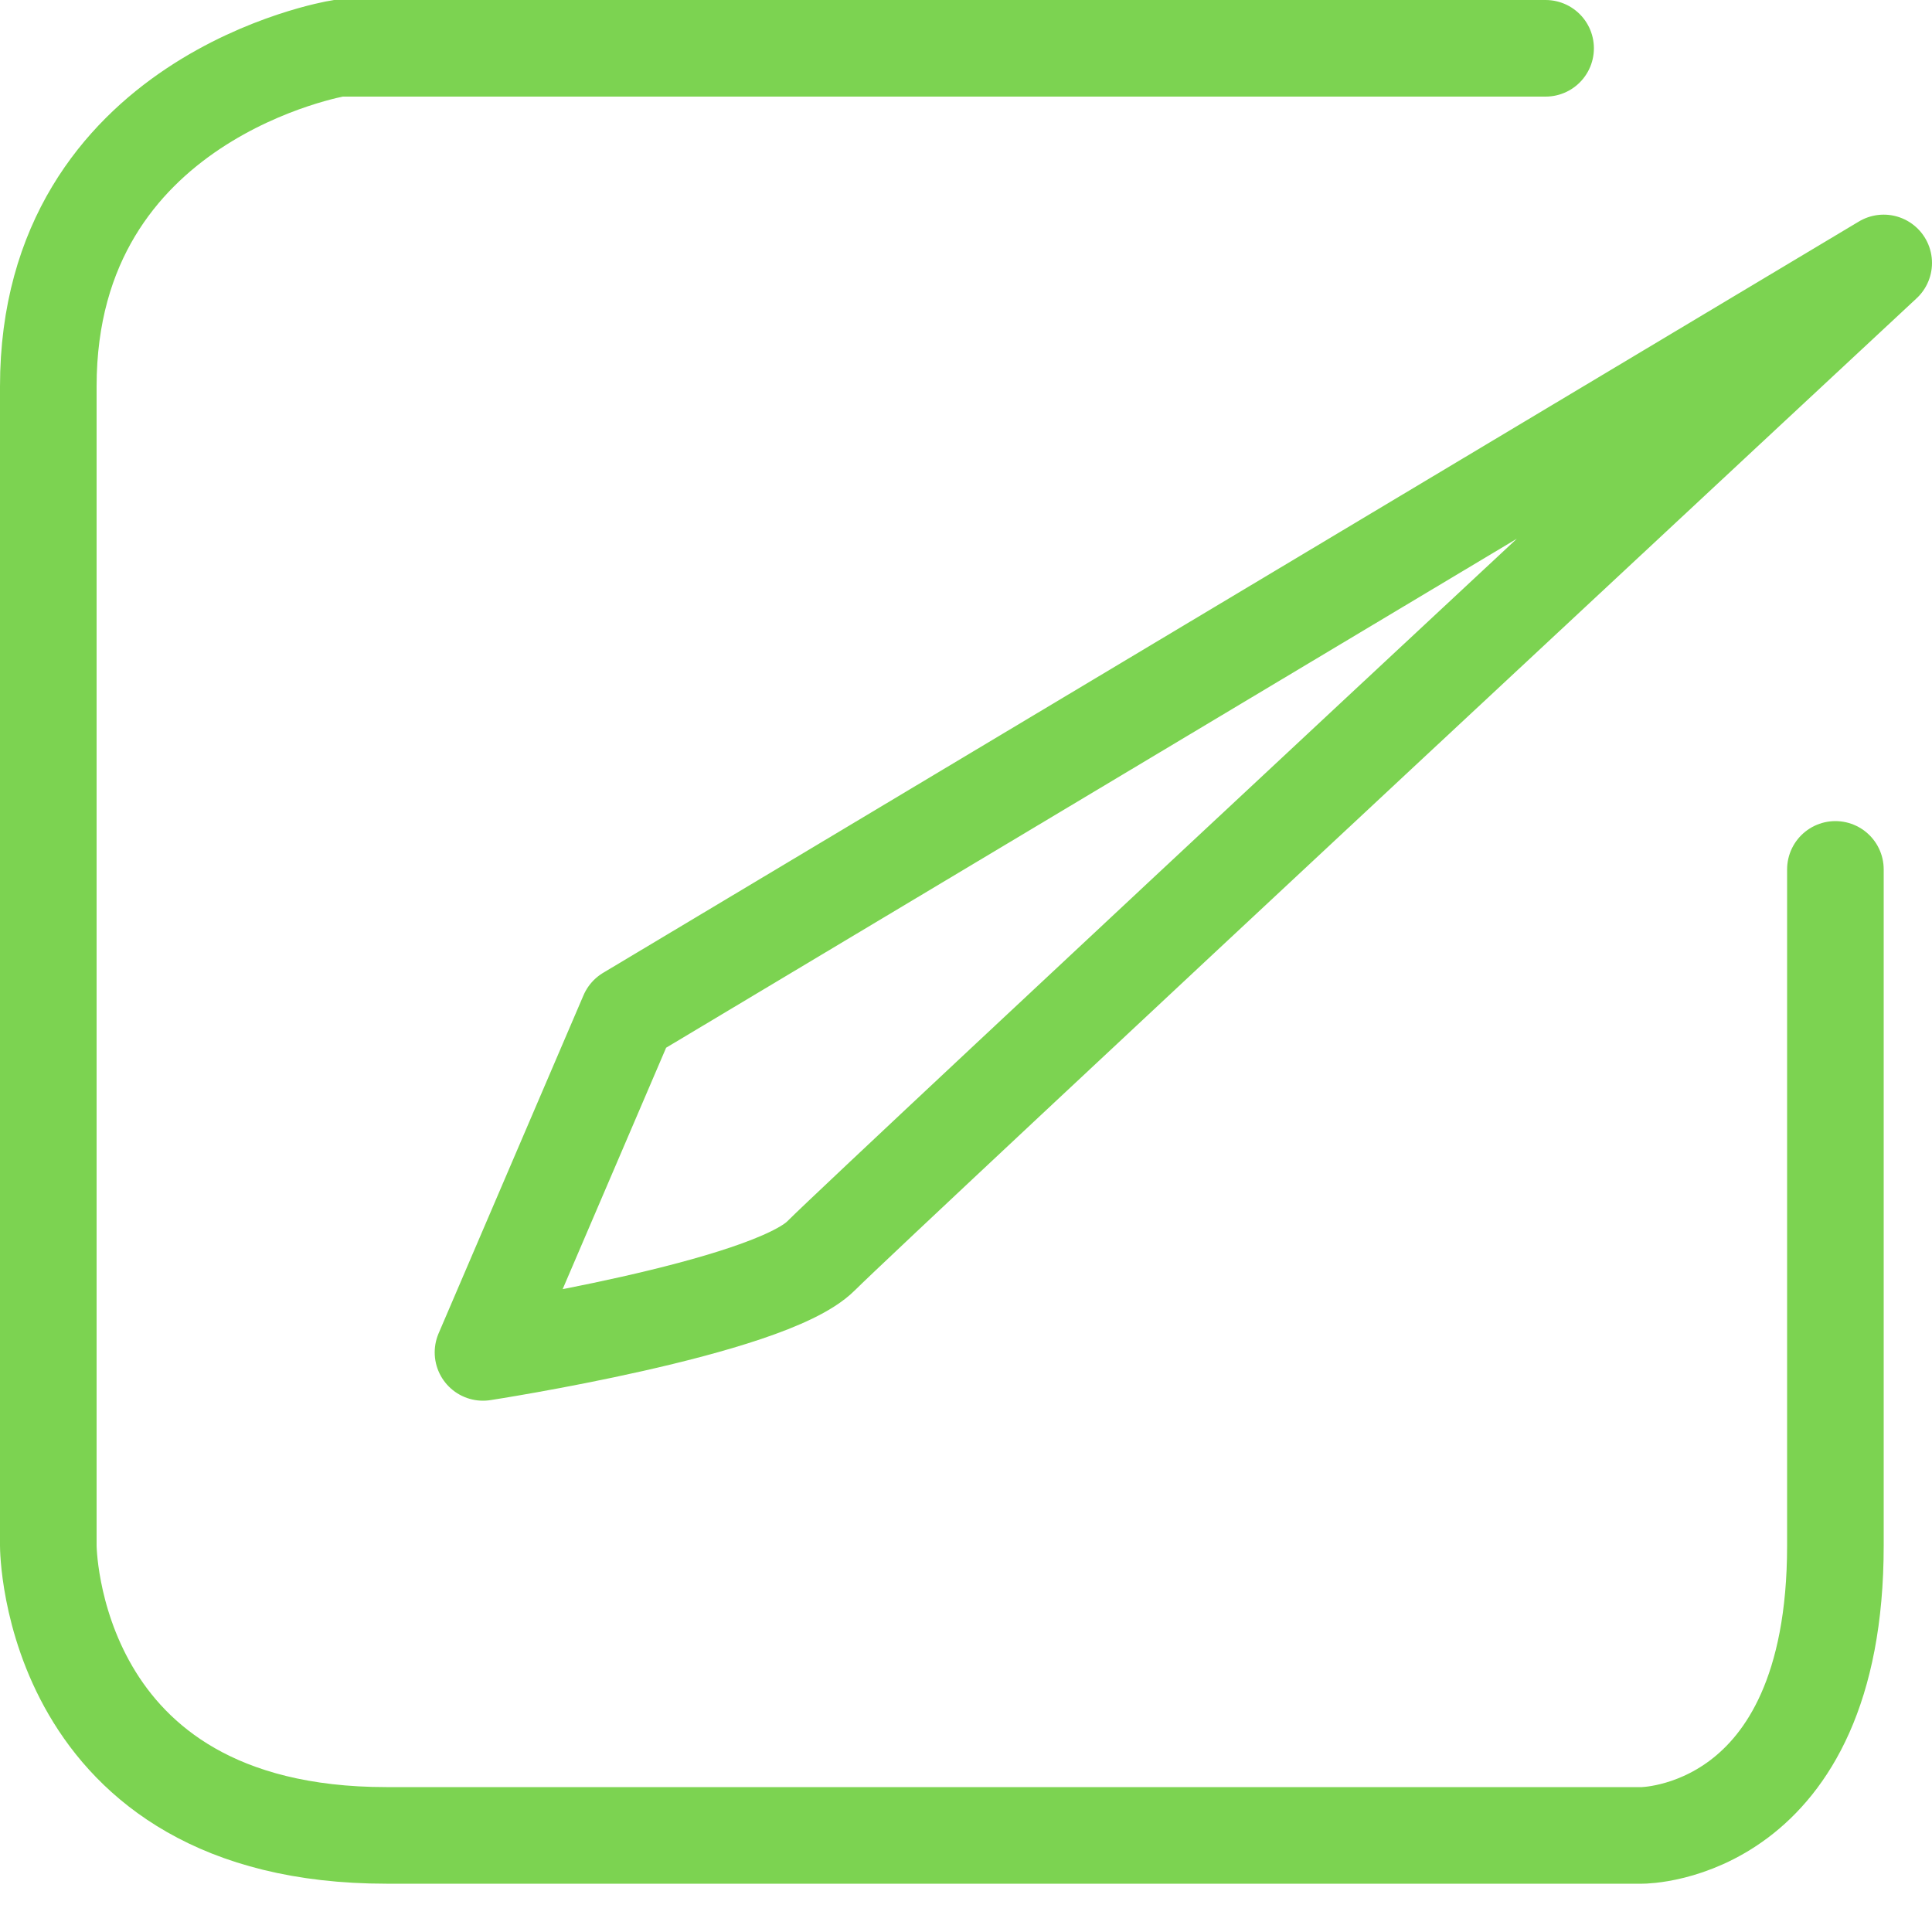
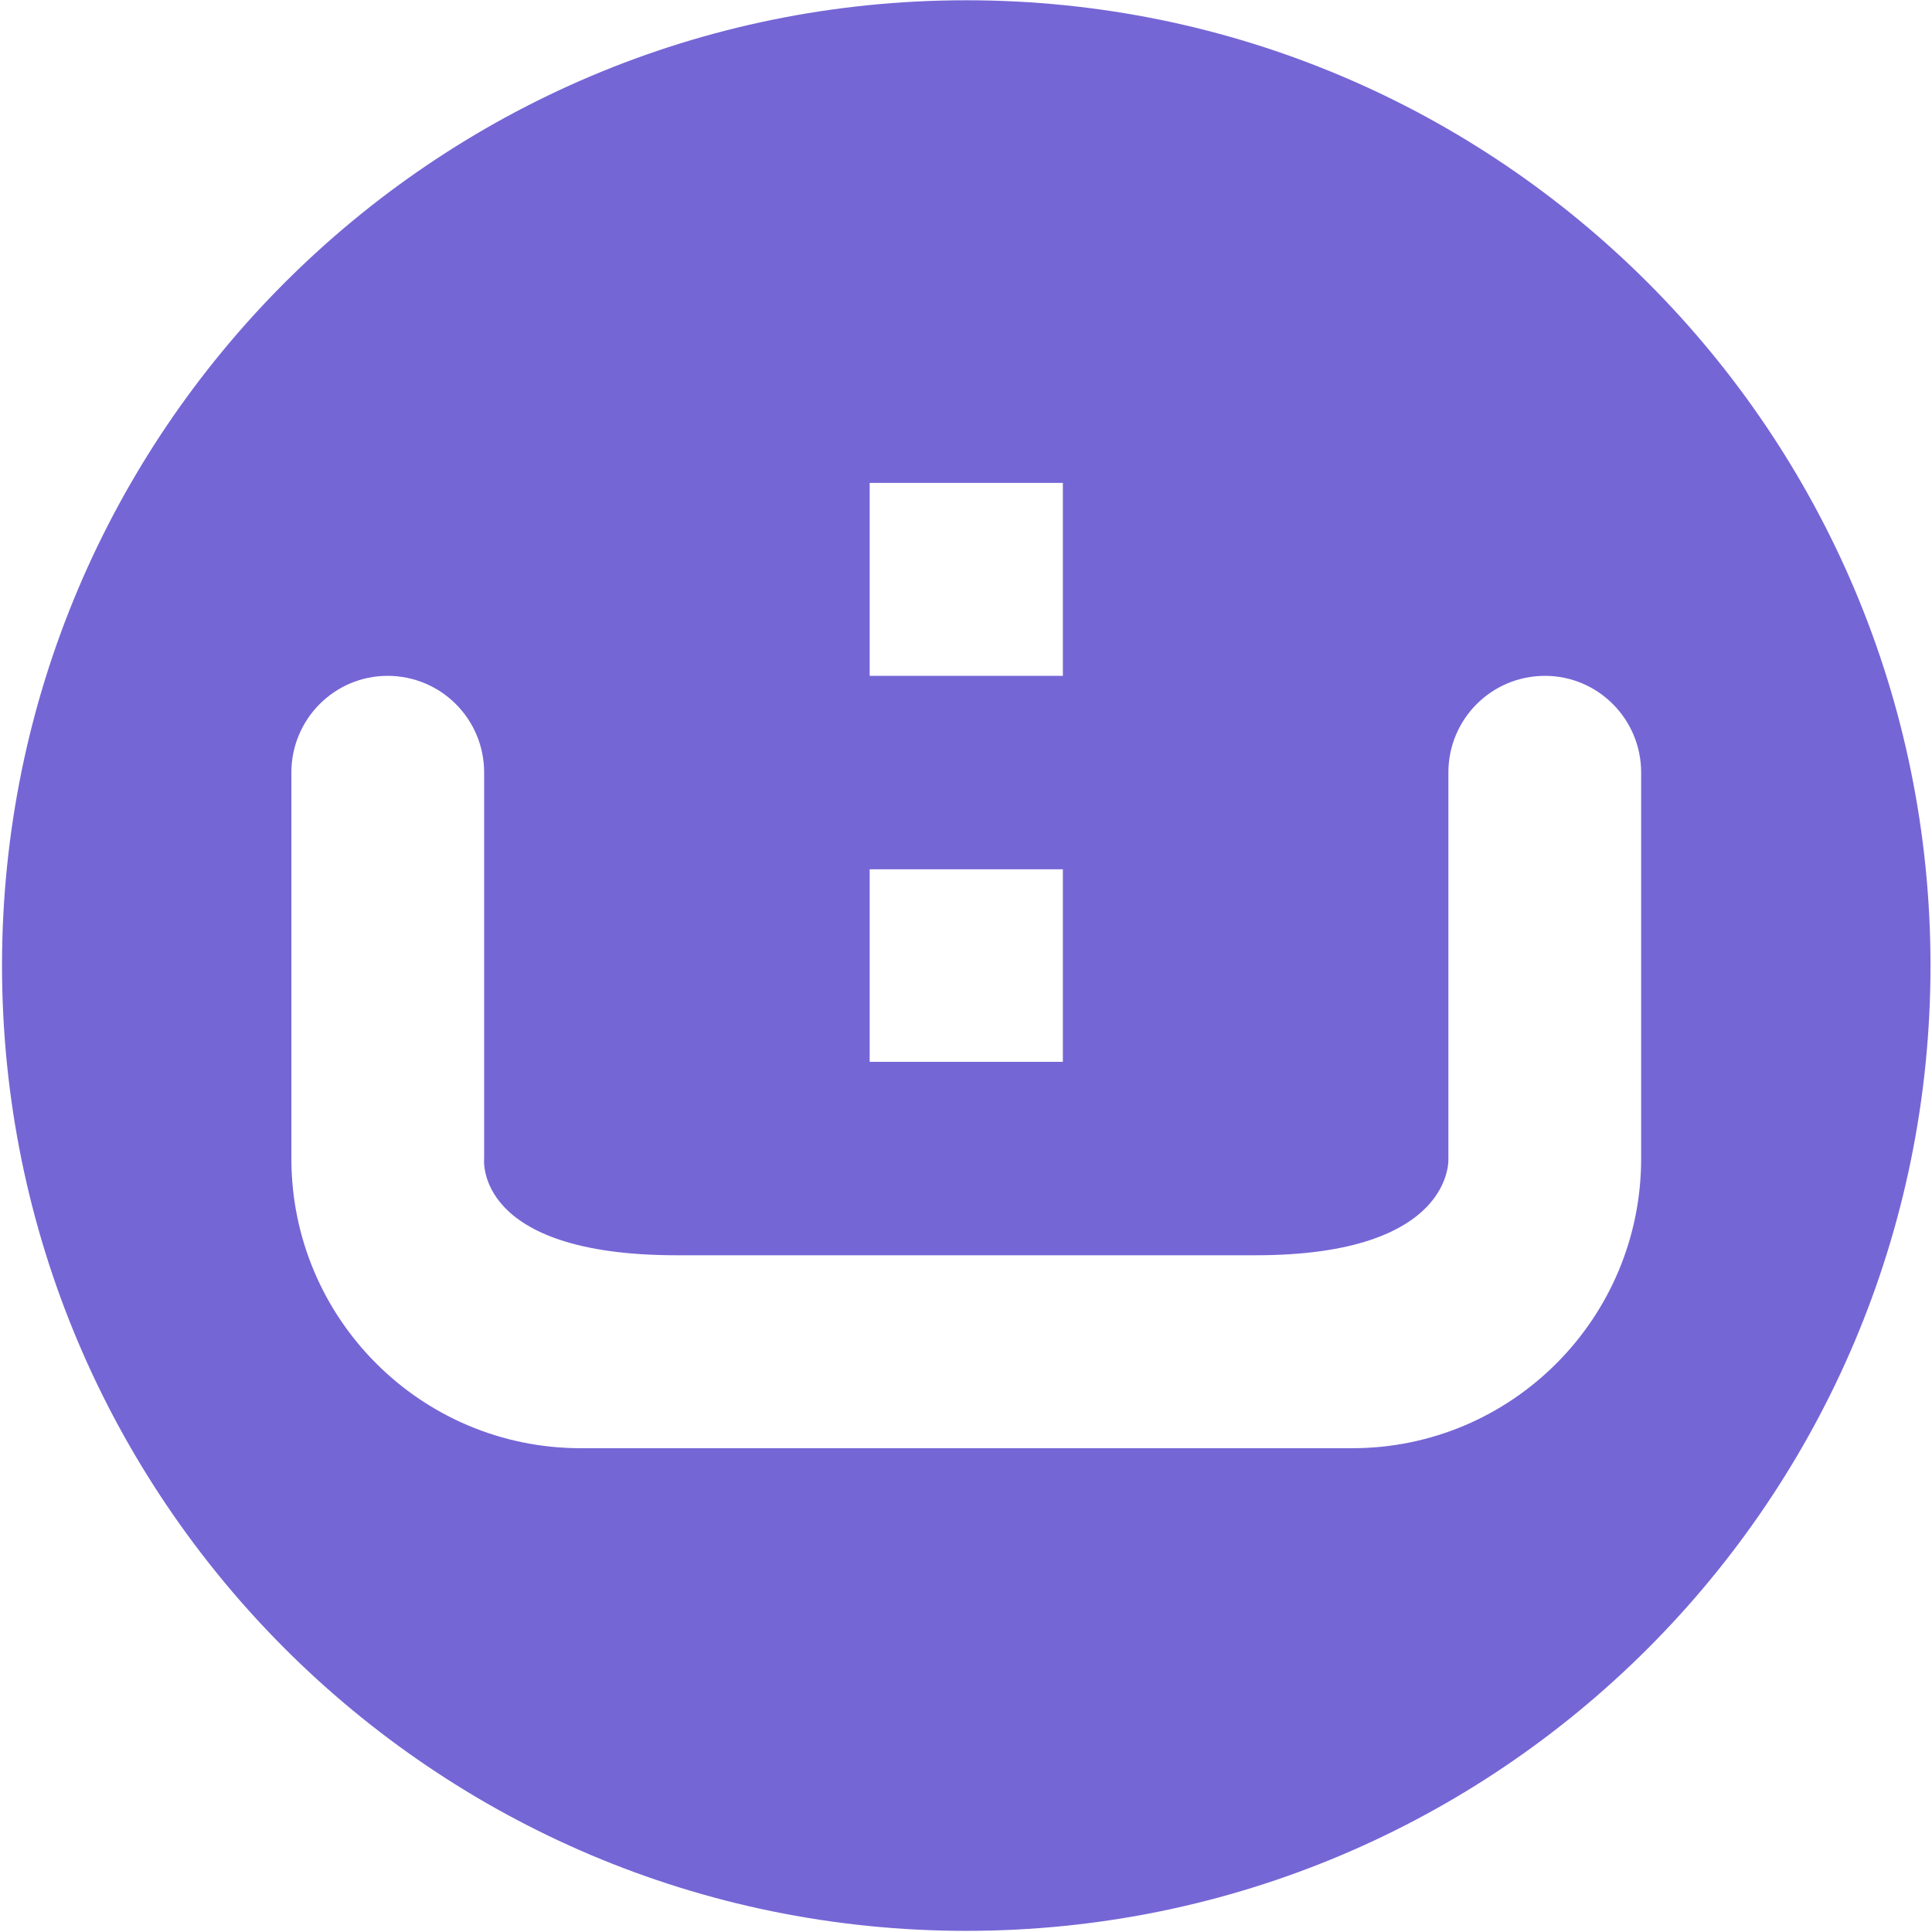
- <svg xmlns="http://www.w3.org/2000/svg" width="20px" height="20px" viewBox="0 0 20 20" version="1.1">
+ <svg xmlns="http://www.w3.org/2000/svg" width="22px" height="22px" viewBox="0 0 22 22" version="1.1">
  <defs />
-   <g id="Welcome" stroke="none" stroke-width="1" fill="none" fill-rule="evenodd" stroke-linecap="round">
-     <g id="内容管理" transform="translate(-1493, -1886)" stroke="#7CD351">
-       <g id="公告内容" transform="translate(395, 412)">
-         <g id="3-copy-6" transform="translate(0, 1427)">
-           <g id="草稿" transform="translate(1098, 47)">
-             <path d="M6.5,10.5 L5,14 C5,14 7.954,13.546 8.5,13 C9.046,12.454 19.5,2.722 19.5,2.722 L6.5,10.5 Z" id="Path-5" stroke-linejoin="round" />
-             <path d="M16,0.5 L3.5,0.5 C3.5,0.5 0.5,1 0.5,4 L0.5,16 C0.5,16 0.5,19 4,19 C7.5,19 17,19 17,19 C17,19 19,19 19,16 L19,9" id="Path-11" />
+   <g id="Page-1" stroke="none" stroke-width="1" fill="none" fill-rule="evenodd">
+     <g id="内容管理" transform="translate(-1493, -1574)" fill="#7566D6">
+       <g id="公告内容" transform="translate(396, 413)">
+         <g id="草稿" transform="translate(1097, 1161)">
+           <g id="Shape">
+             <path d="M11.003,21.987 C4.938,21.987 0.023,17.067 0.023,10.995 C0.023,4.923 4.938,0.003 11.003,0.003 C17.068,0.003 21.983,4.923 21.983,10.995 C21.983,17.067 17.068,21.987 11.003,21.987 Z M12.103,5.499 L9.903,5.499 L9.903,7.696 L12.103,7.696 L12.103,5.499 Z M12.103,9.899 L9.903,9.899 L9.903,12.091 L12.103,12.091 L12.103,9.899 Z M18.688,8.797 C18.688,8.188 18.196,7.696 17.593,7.696 C16.984,7.696 16.493,8.188 16.493,8.797 L16.493,10.995 L16.493,13.192 C16.493,13.192 16.568,14.294 14.298,14.294 L7.708,14.294 C5.387,14.294 5.513,13.192 5.513,13.192 L5.513,12.091 L5.513,10.995 L5.513,9.899 L5.513,8.797 C5.513,8.188 5.022,7.696 4.413,7.696 C3.81,7.696 3.318,8.188 3.318,8.797 L3.318,10.995 L3.318,13.192 C3.318,15.015 4.793,16.491 6.614,16.491 L15.398,16.491 C17.213,16.491 18.688,15.015 18.688,13.192 L18.688,10.995 L18.688,10.995 L18.688,8.797 Z" fill-rule="nonzero" />
          </g>
        </g>
      </g>
    </g>
  </g>
</svg>
